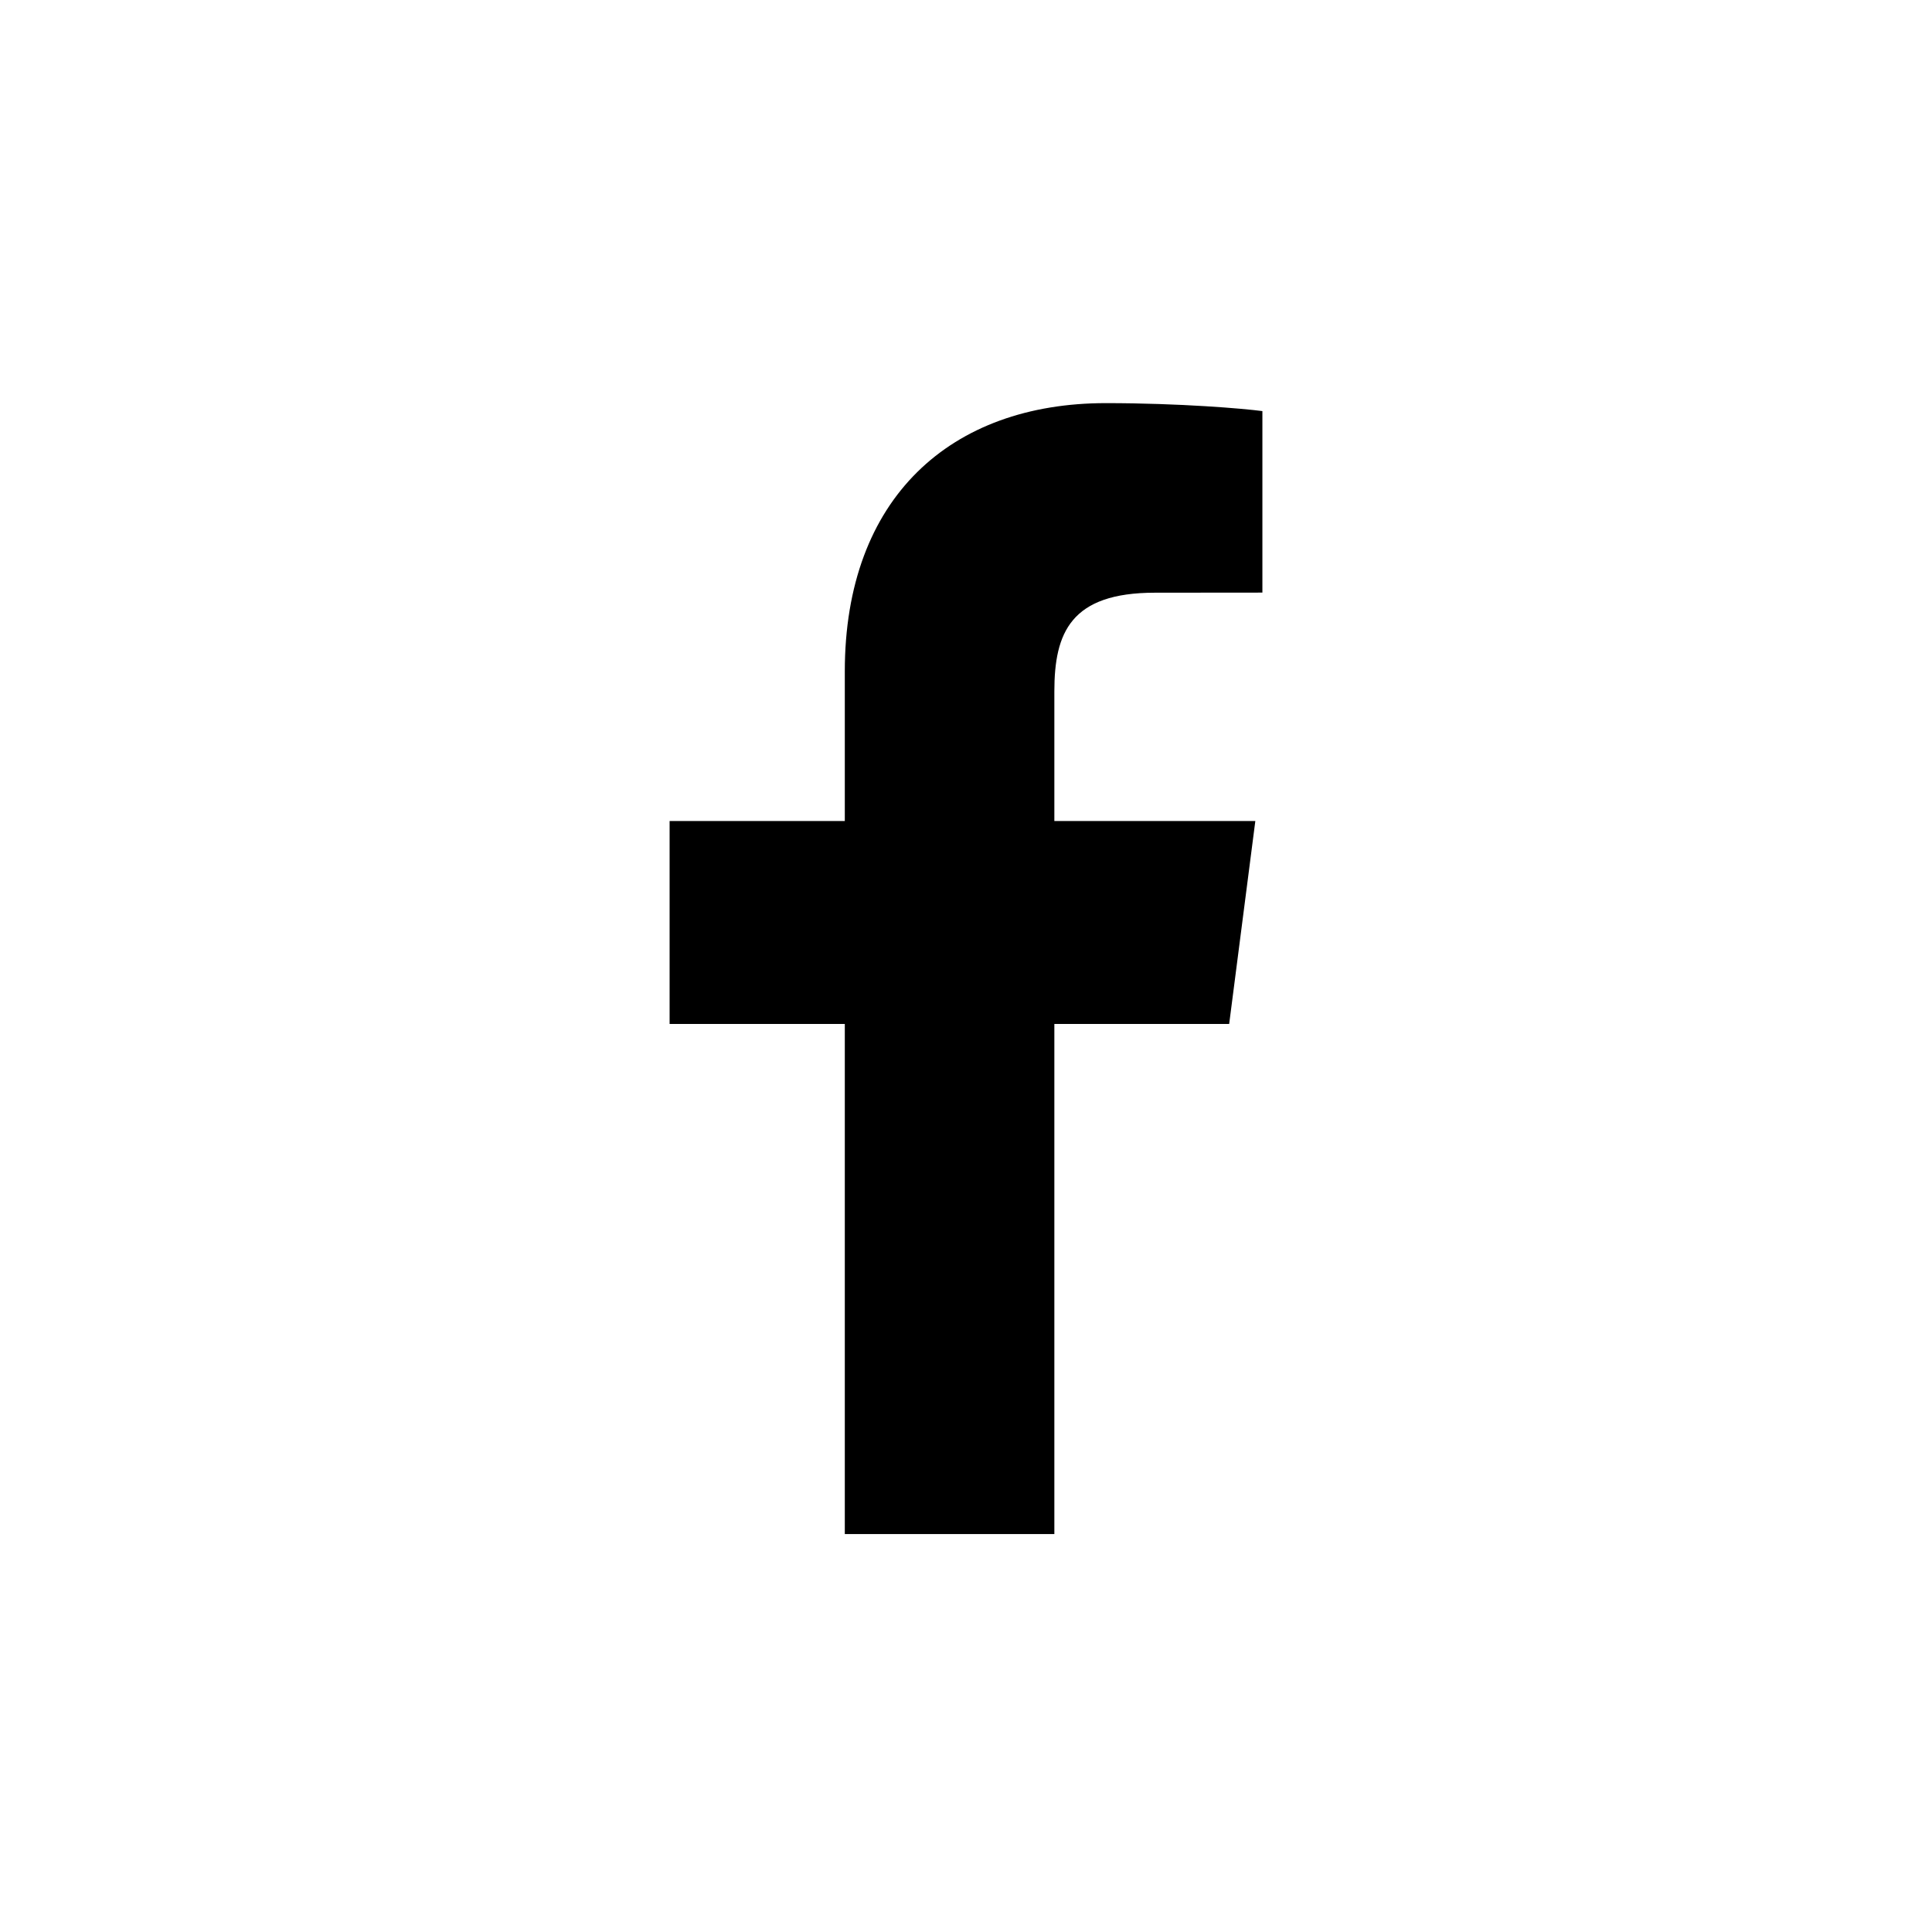
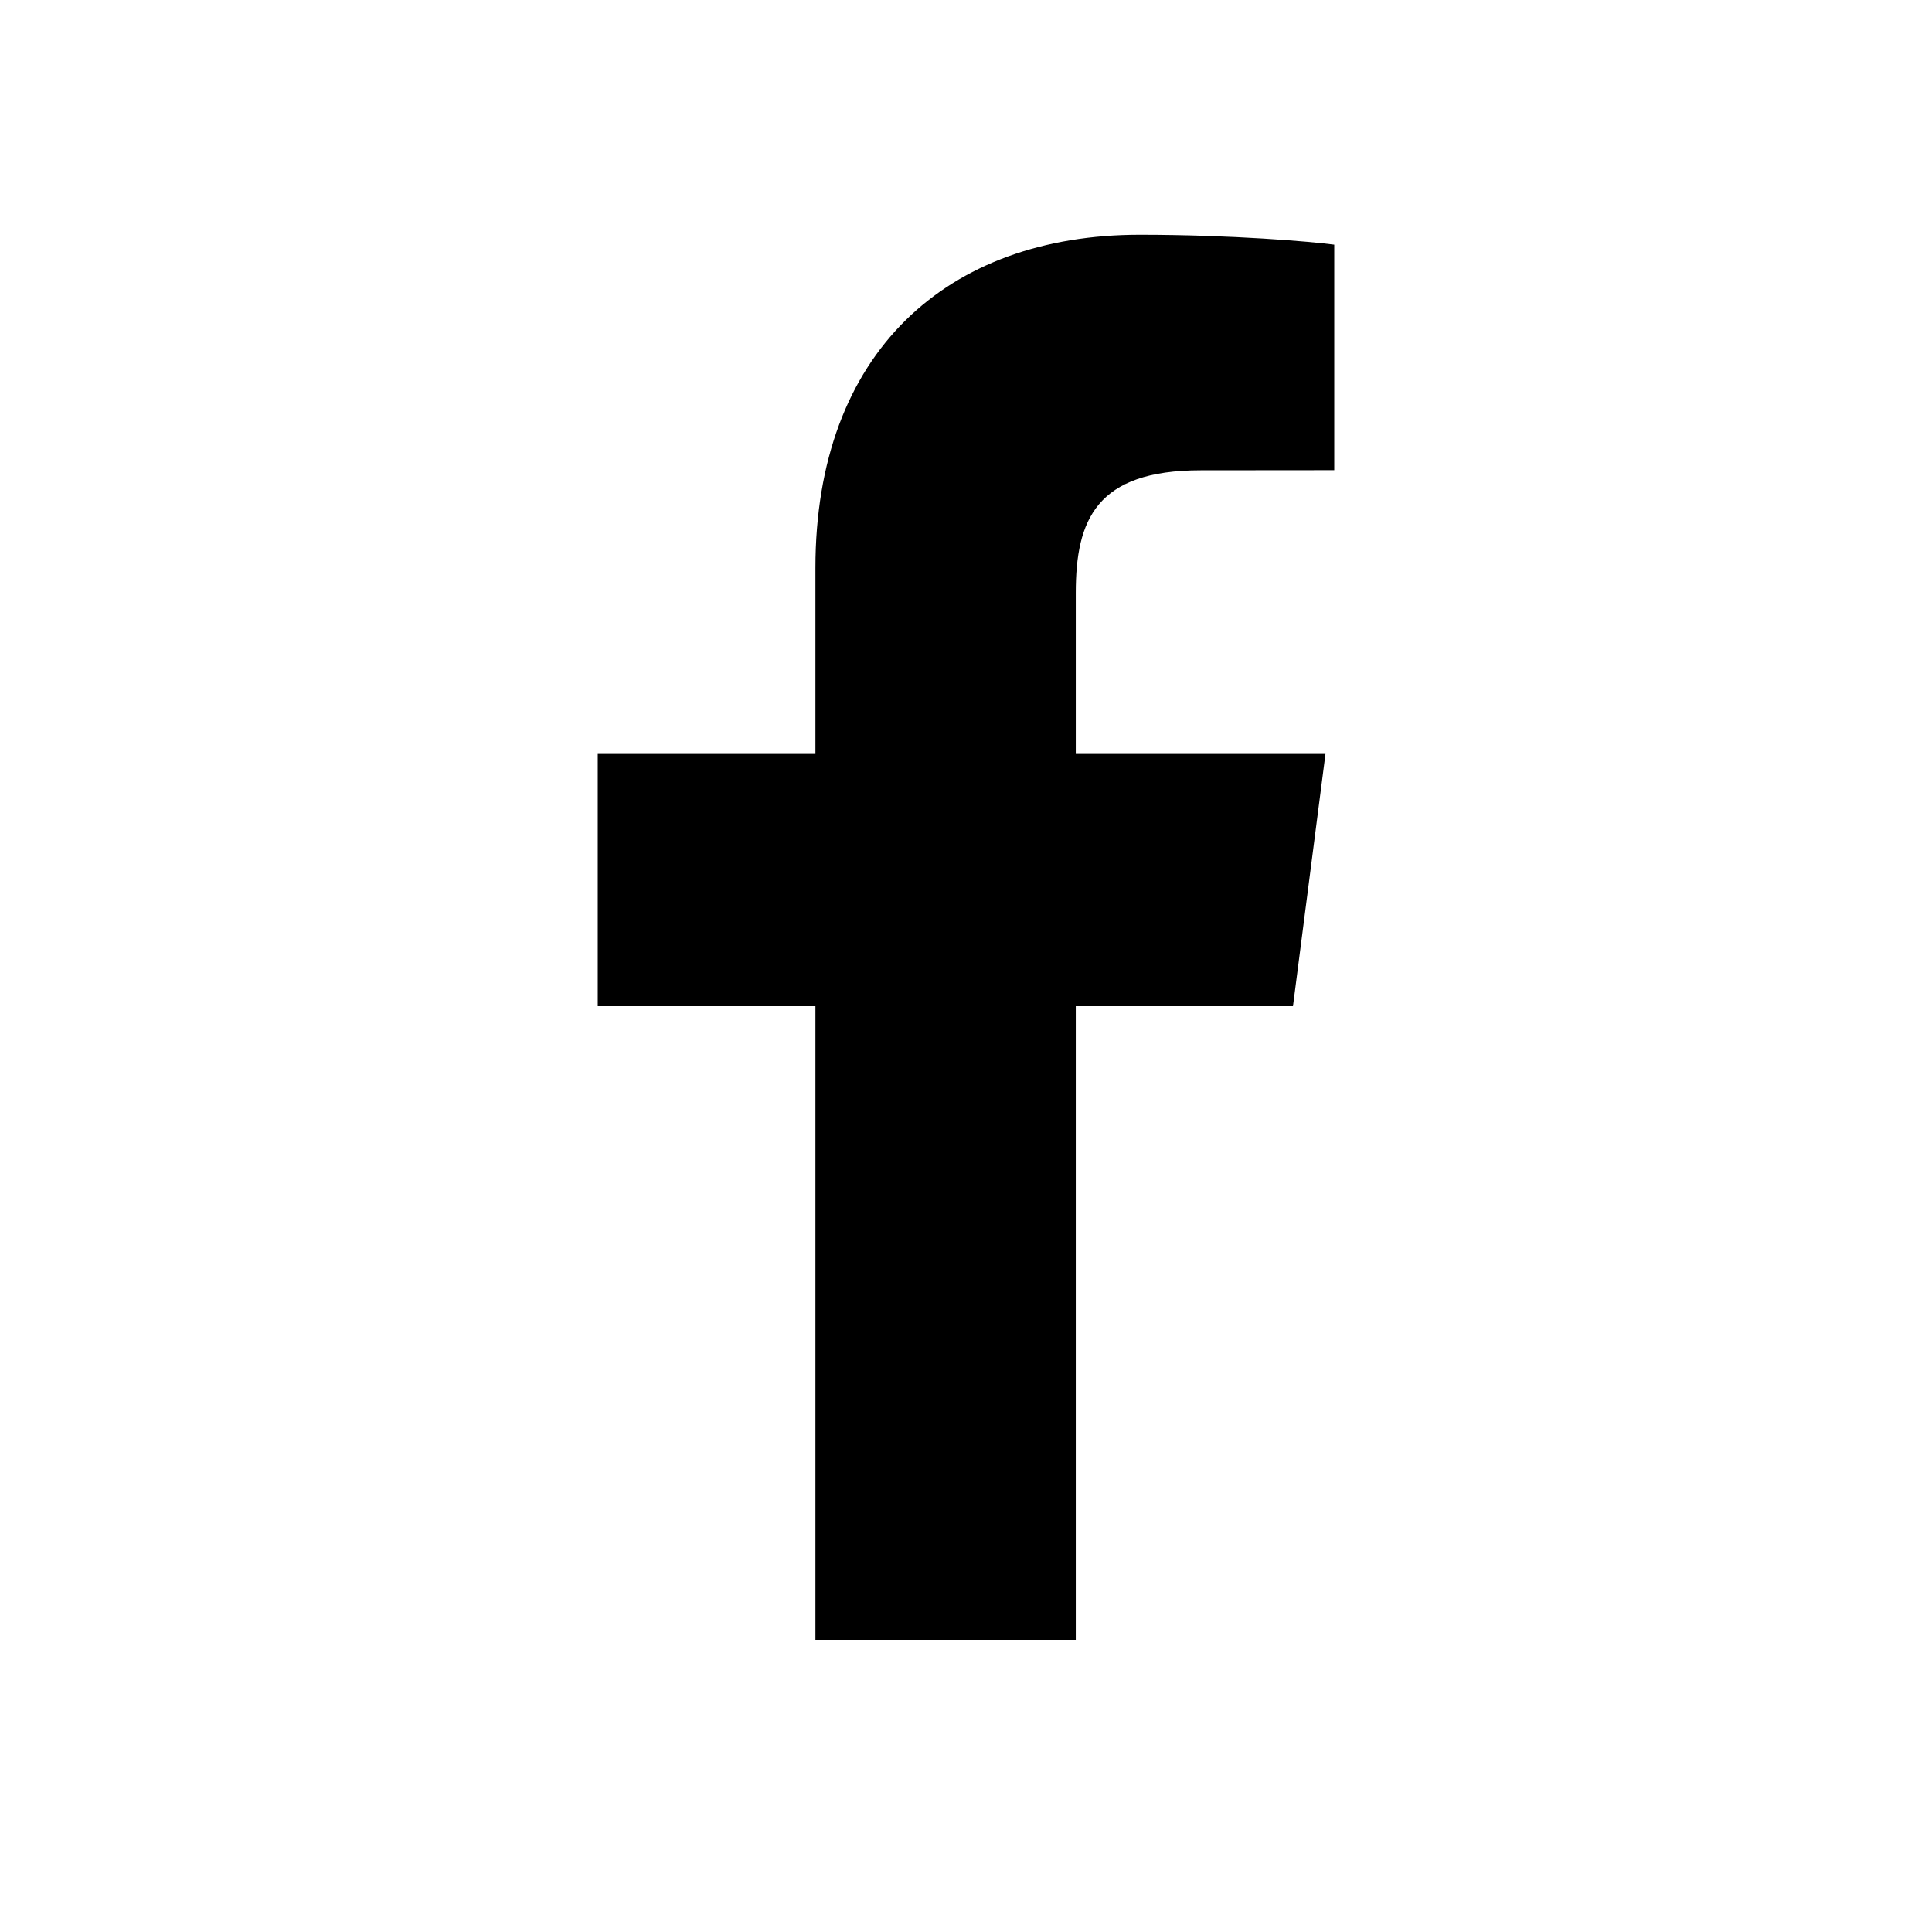
- <svg width="41" height="41" viewBox="0 0 41 41">
-   <path fill-rule="evenodd" clip-rule="evenodd" d="M22.375 32.555V21.73H26.085L26.64 17.423H22.375V14.673C22.375 13.427 22.722 12.578 24.51 12.578L26.79 12.576V8.724C26.395 8.671 25.041 8.555 23.467 8.555C20.18 8.555 17.928 10.561 17.928 14.248V17.423H14.21V21.73H17.928V32.555H22.375Z" />
+ <svg xmlns="http://www.w3.org/2000/svg" width="33" height="33" viewBox="0 0 33 33">
+   <path fill-rule="evenodd" clip-rule="evenodd" d="M18.375 28.01V17.186H22.085L22.64 12.878H18.375V10.128C18.375 8.882 18.722 8.033 20.51 8.033L22.79 8.031V4.179C22.395 4.126 21.041 4.01 19.467 4.01C16.18 4.01 13.928 6.016 13.928 9.703V12.878H10.21V17.186H13.928V28.01H18.375Z" />
</svg>
